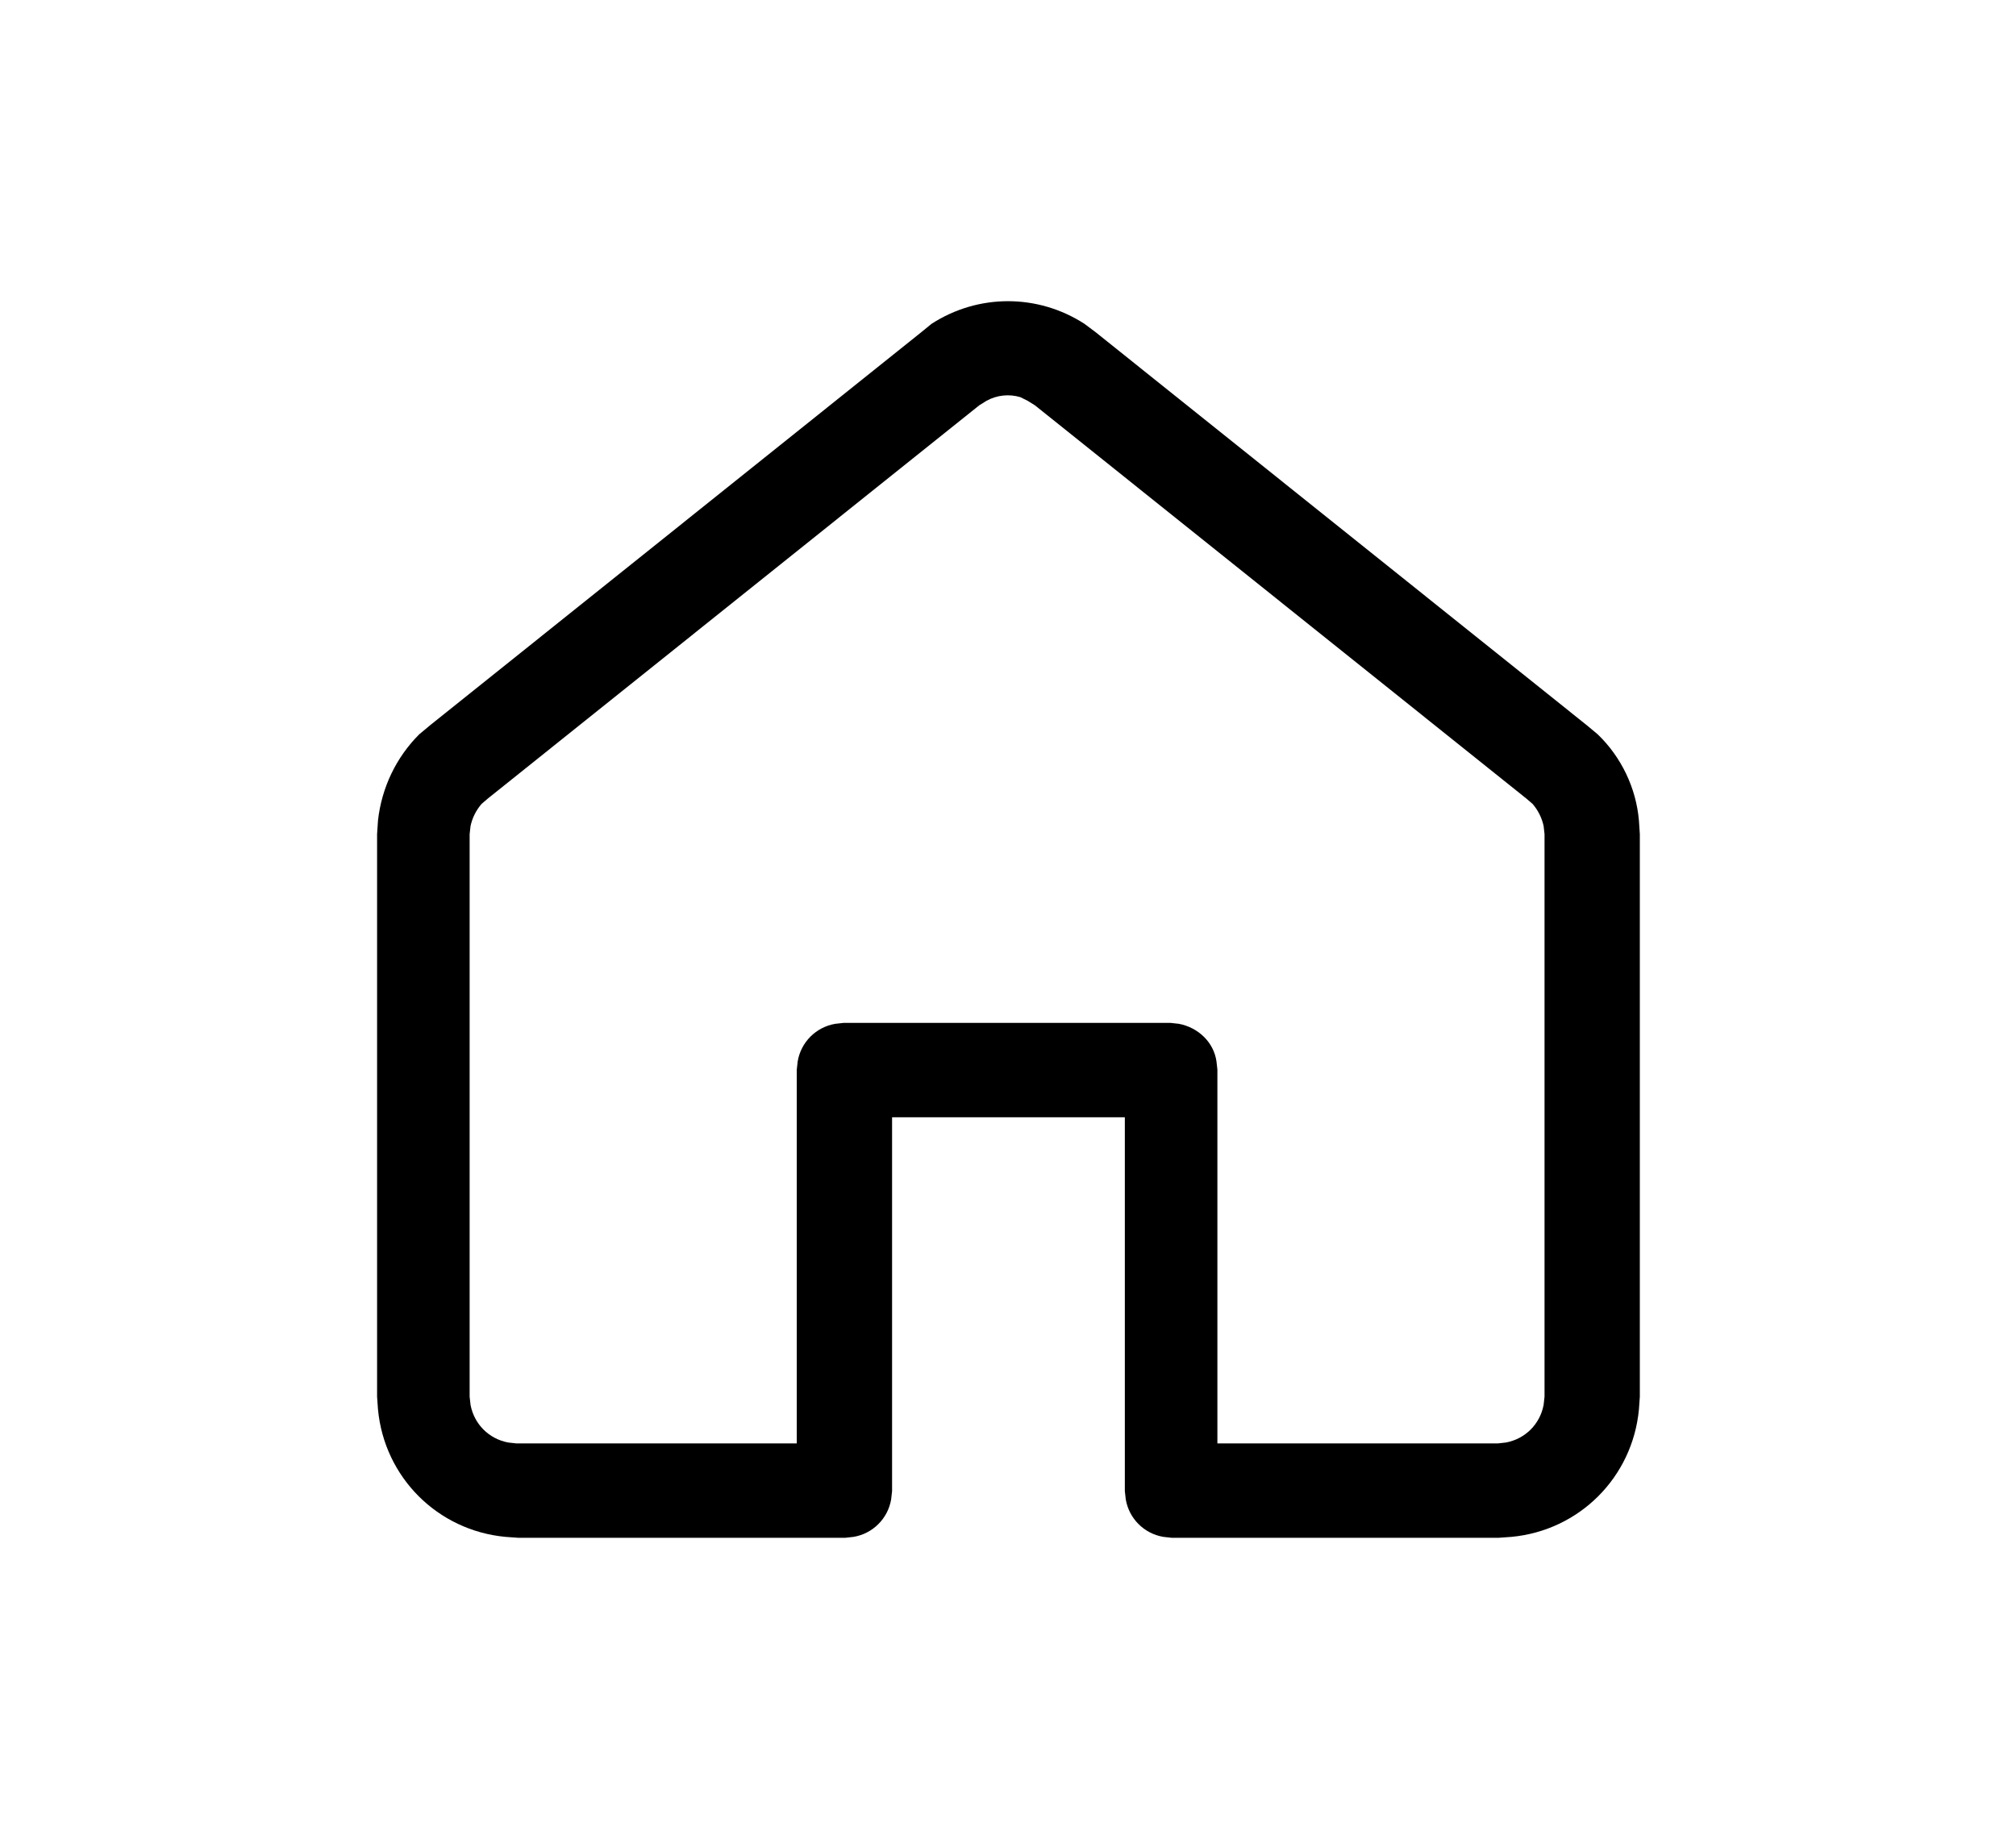
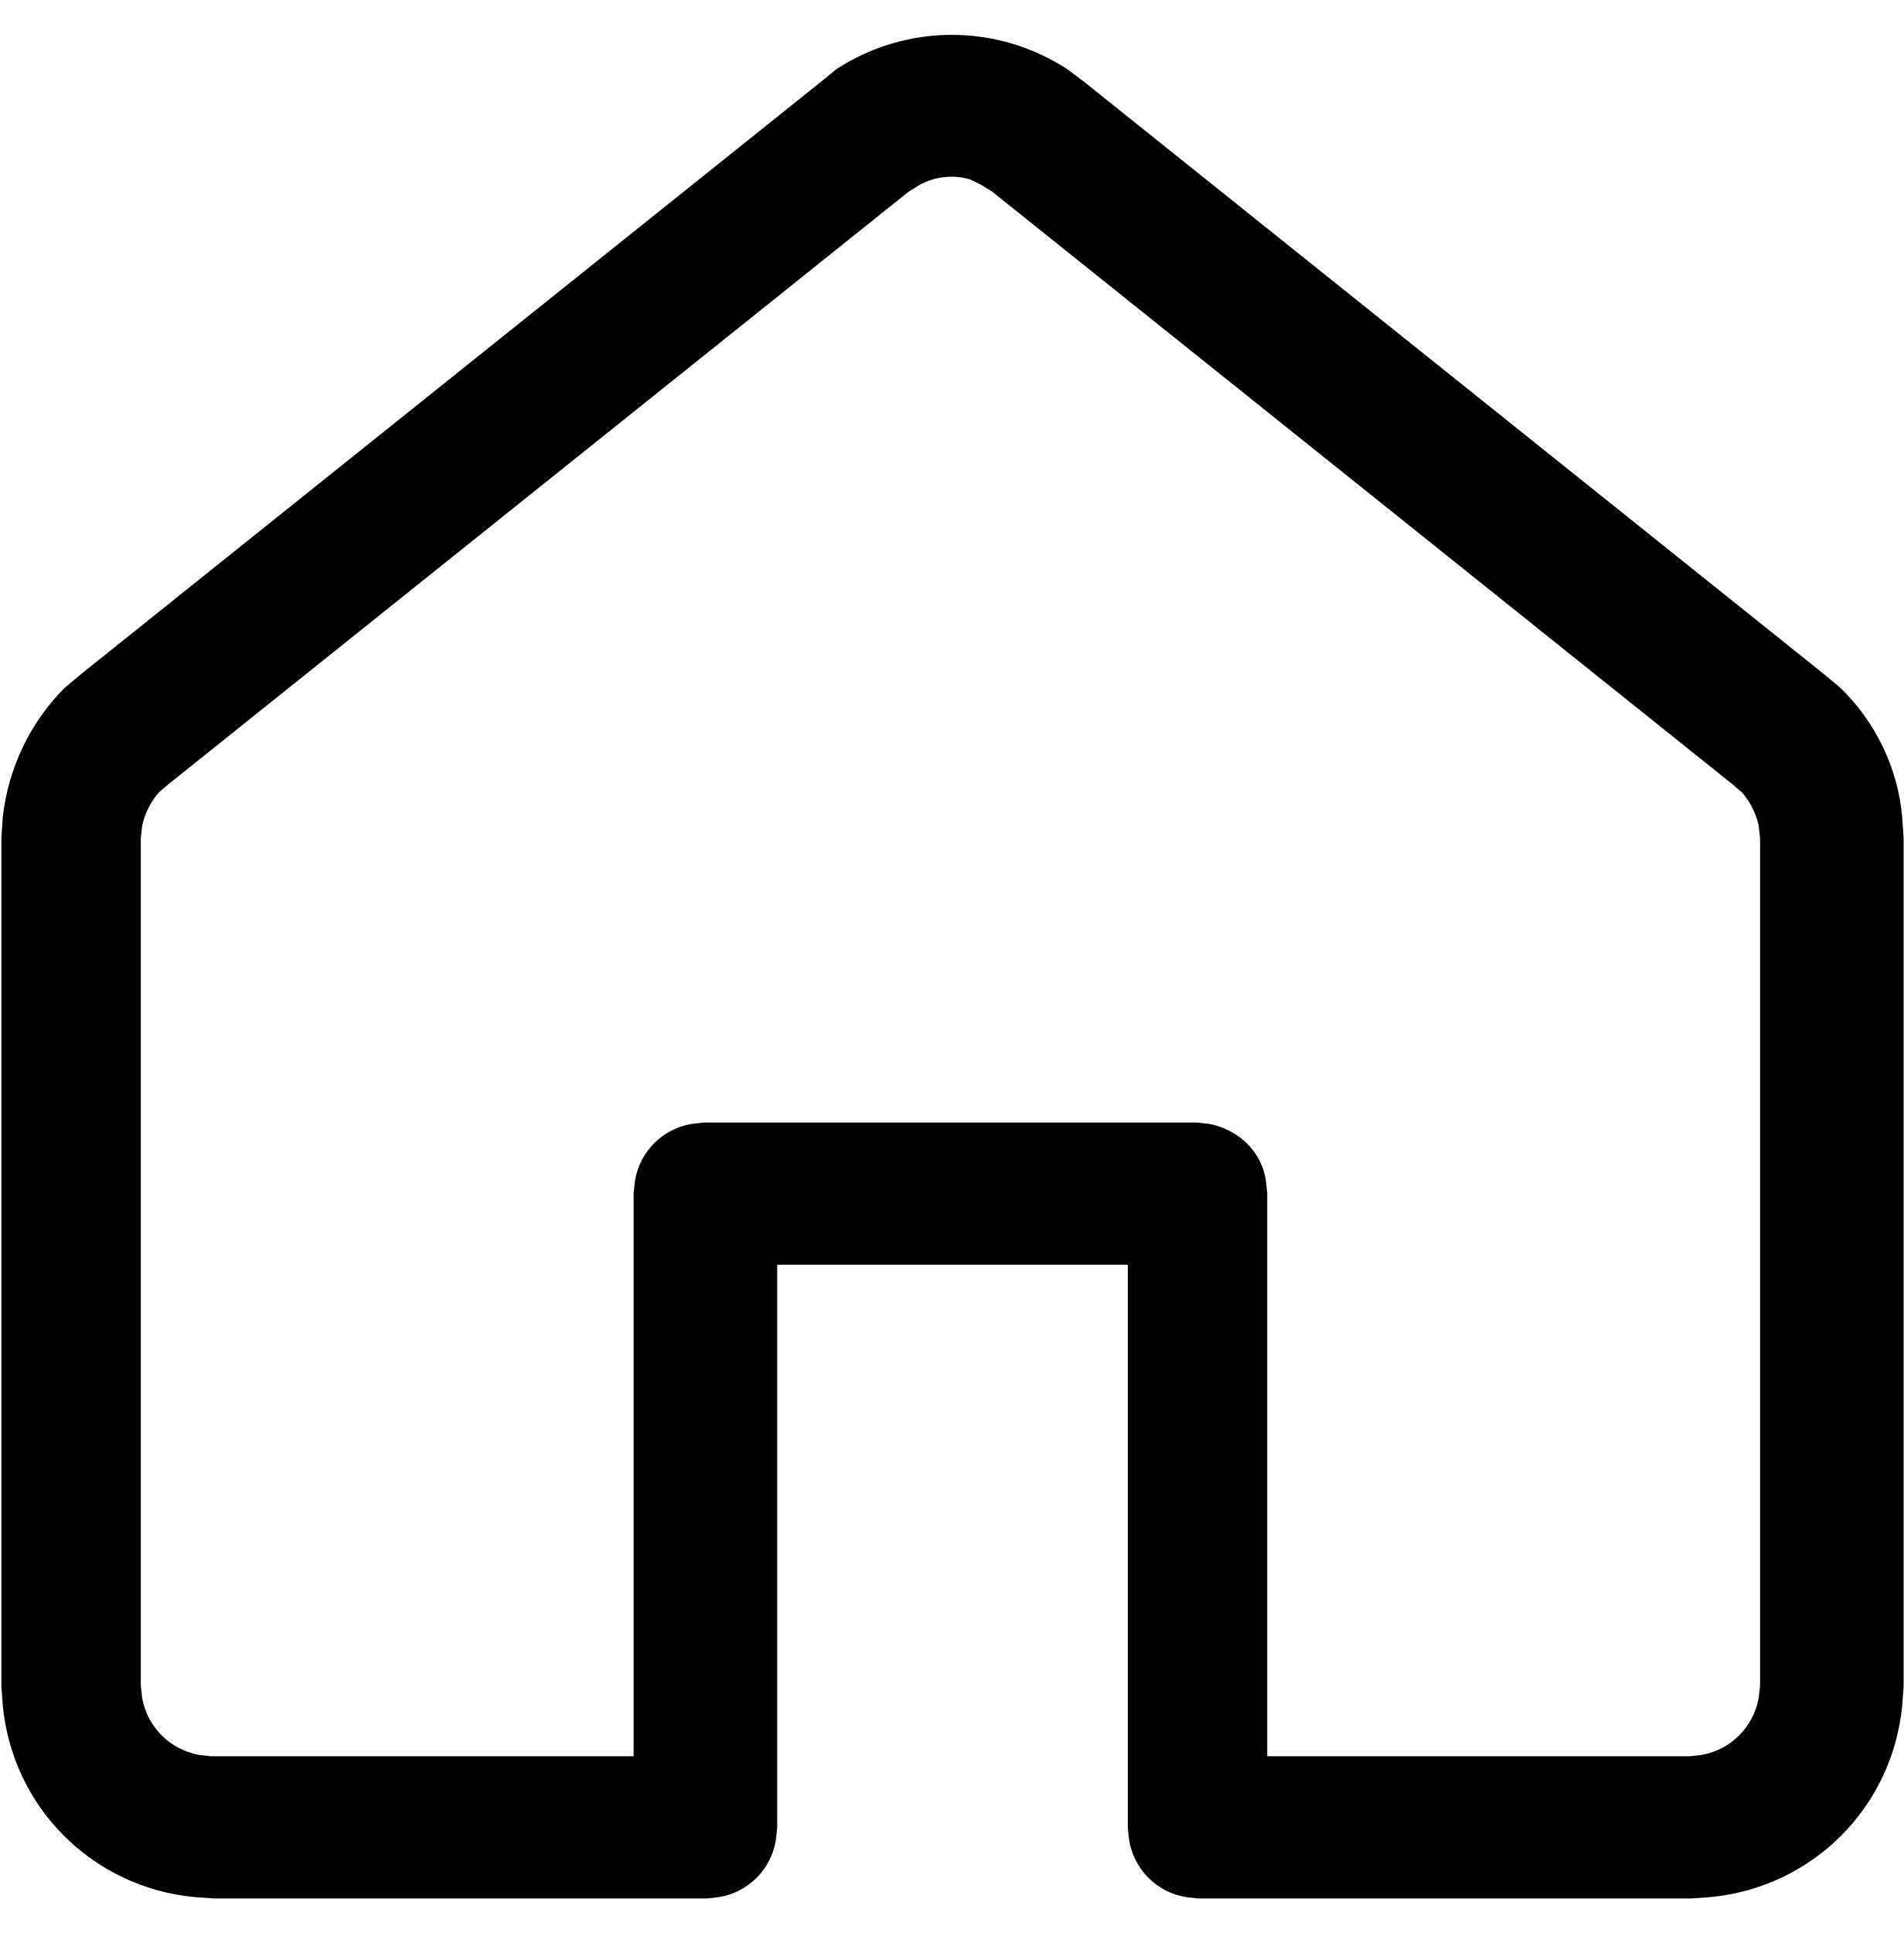
- <svg xmlns="http://www.w3.org/2000/svg" width="22" height="20.07" viewBox="0 0 22 20.07">
-   <svg x="4.105" y="3.285" width="13.79" height="13.5" viewBox="0 0 13.79 13.5">
+ <svg xmlns="http://www.w3.org/2000/svg" width="13.79" height="14" viewBox="0 0 13.79 14">
+   <svg x="0" y="0.25" width="13.79" height="13.5" viewBox="0 0 13.79 13.5">
    <path fill="currentColor" stroke-miterlimit="10" d="M6.06.25c.51-.33 1.16-.33 1.67 0l.12.09 5.36 4.29.12.1c.26.25.42.59.45.94l.01.15v6.14l-.01.14c-.07.74-.65 1.32-1.39 1.39l-.14.01H8.68l-.09-.01a.5.5 0 0 1-.41-.41l-.01-.09V8.91H5.63v4.08l-.01.09a.5.5 0 0 1-.41.41l-.09.01H1.55l-.14-.01C.67 13.42.09 12.84.02 12.1l-.01-.14V5.82l.01-.15c.04-.36.2-.69.45-.94l.12-.1L5.95.34zm.97.8a.48.48 0 0 0-.37.04l-.08.05-5.36 4.29-.07.06q-.09.105-.12.24l-.01.09v6.14l.01.09c.04.21.2.37.41.41l.09.01h3.06V8.39l.01-.09a.5.5 0 0 1 .41-.41l.09-.01h3.57l.09.01c.21.04.38.2.41.41l.01.09v4.08h3.06l.09-.01c.21-.04.37-.2.41-.41l.01-.09V5.82l-.01-.09a.55.55 0 0 0-.12-.24l-.07-.06-5.36-4.29-.08-.05z" font-family="none" font-size="none" font-weight="none" style="mix-blend-mode:normal" text-anchor="none" />
  </svg>
</svg>
